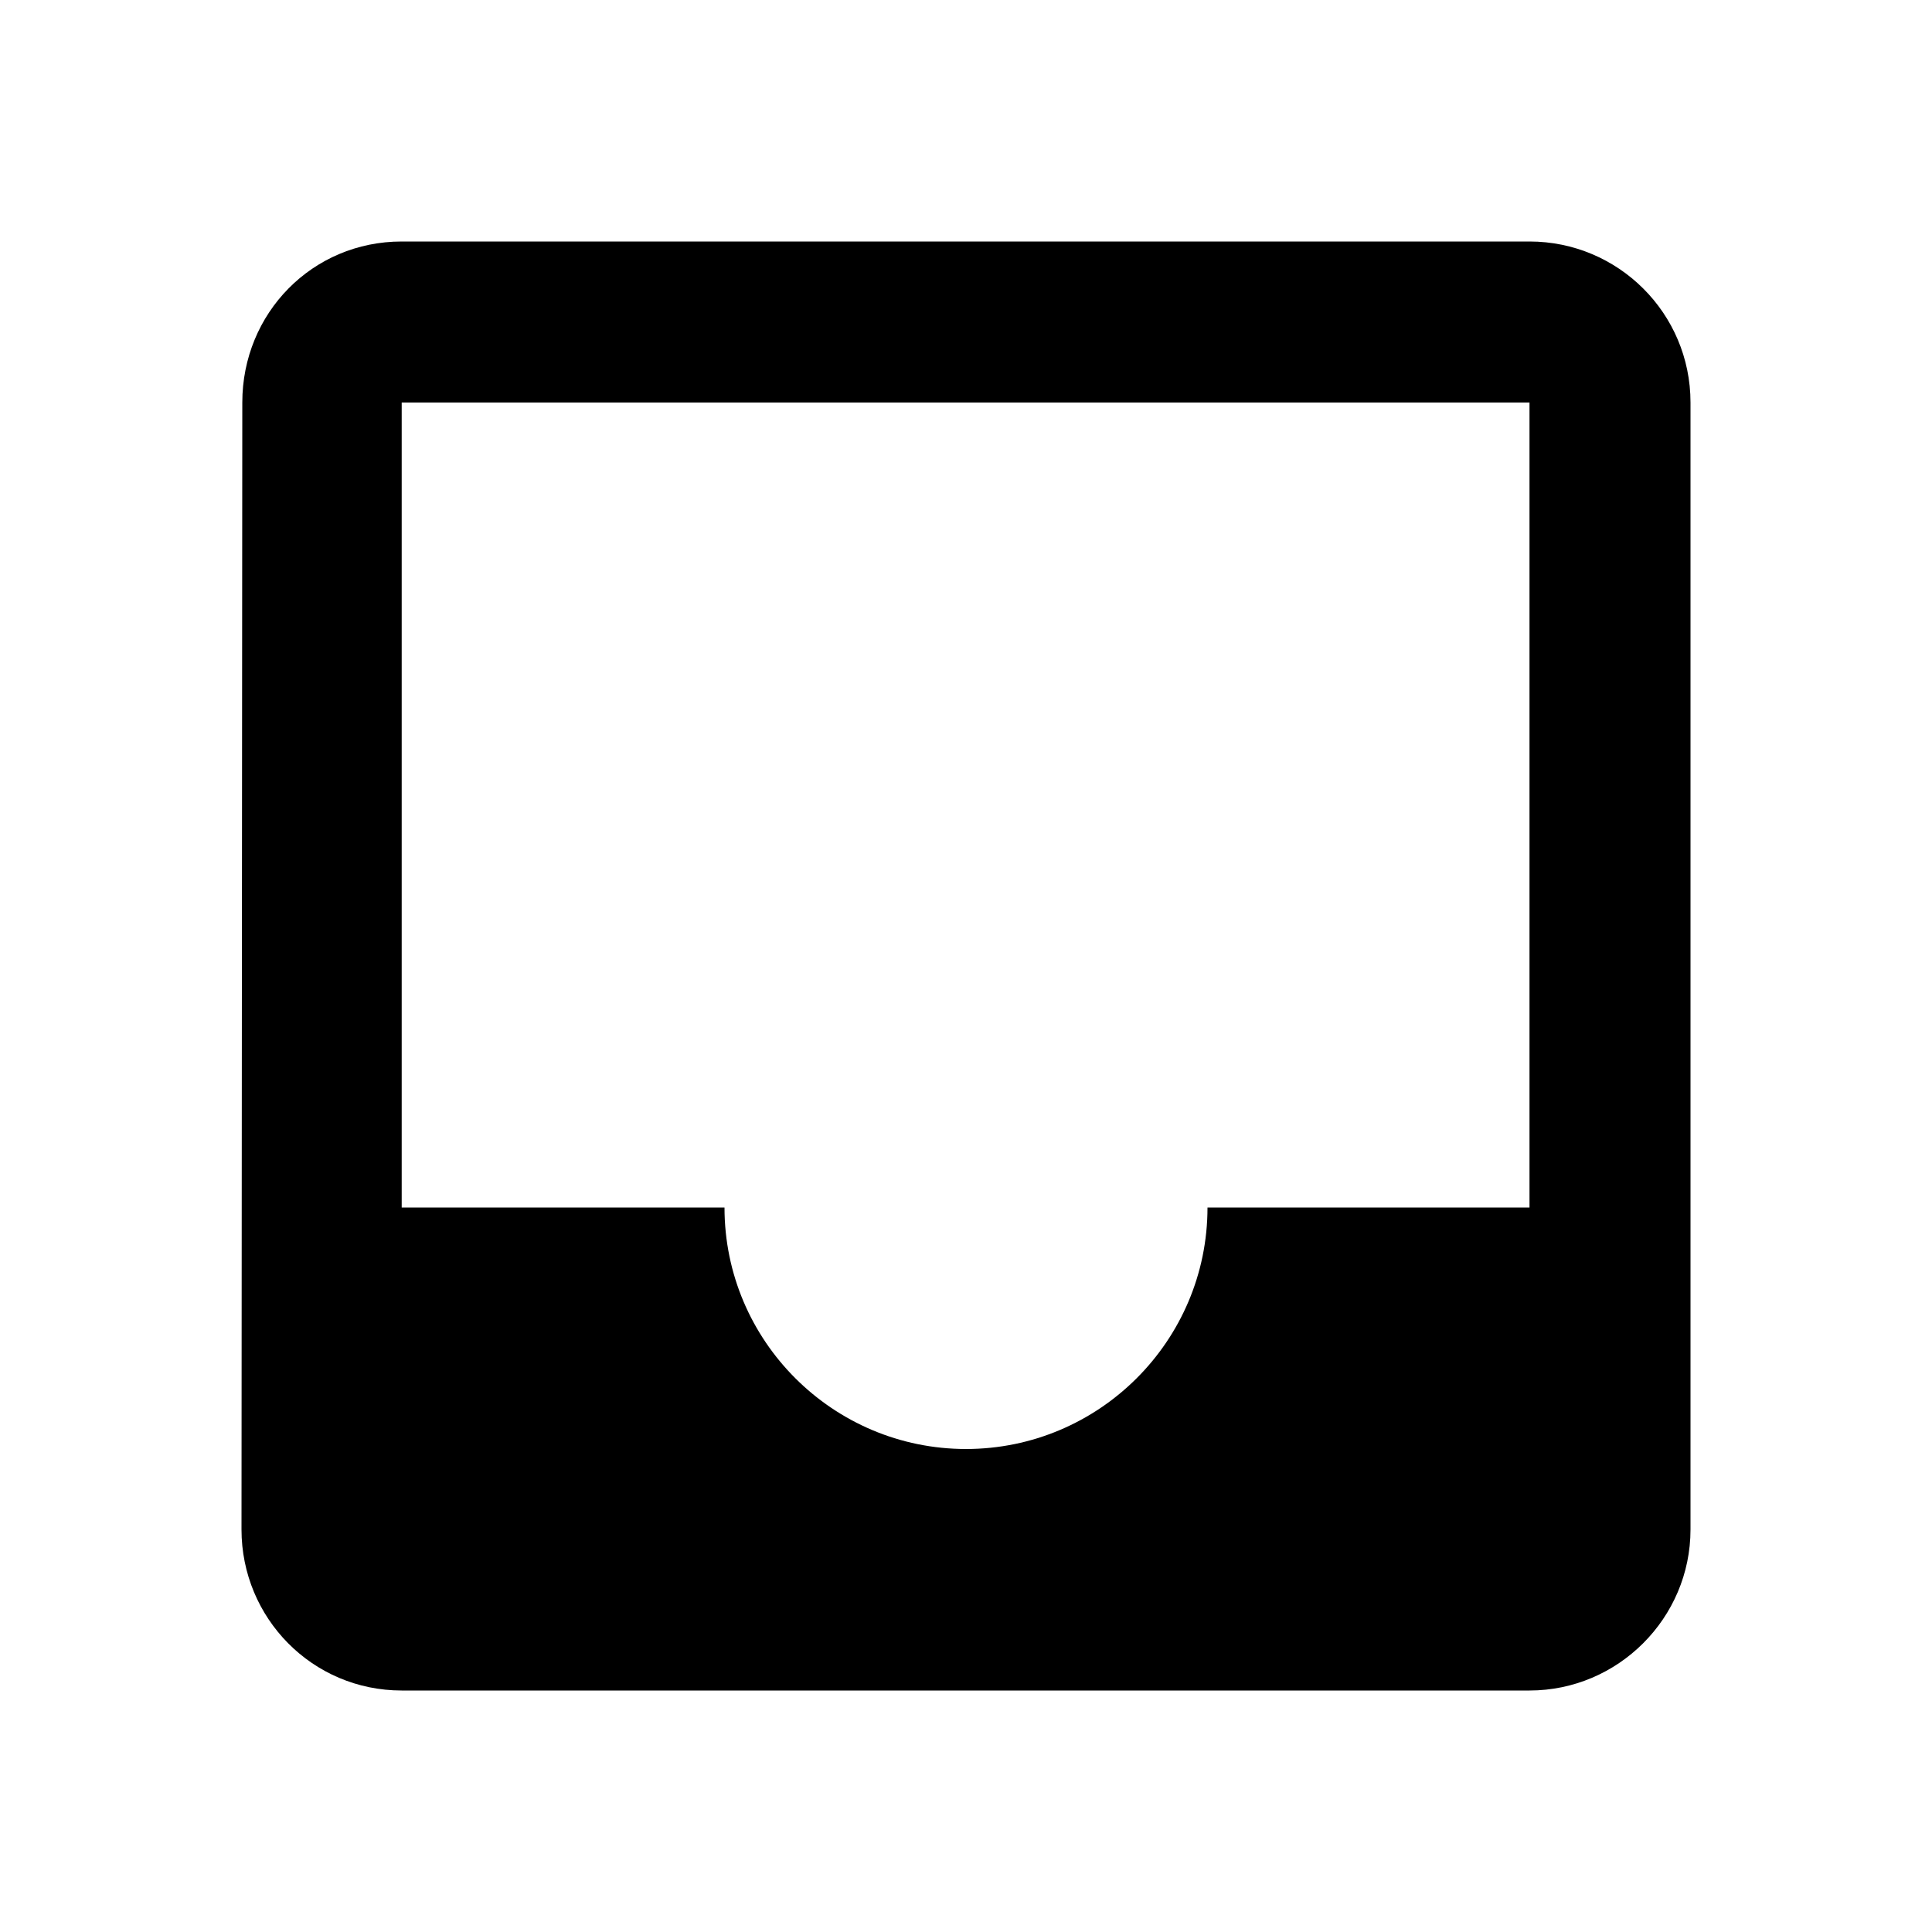
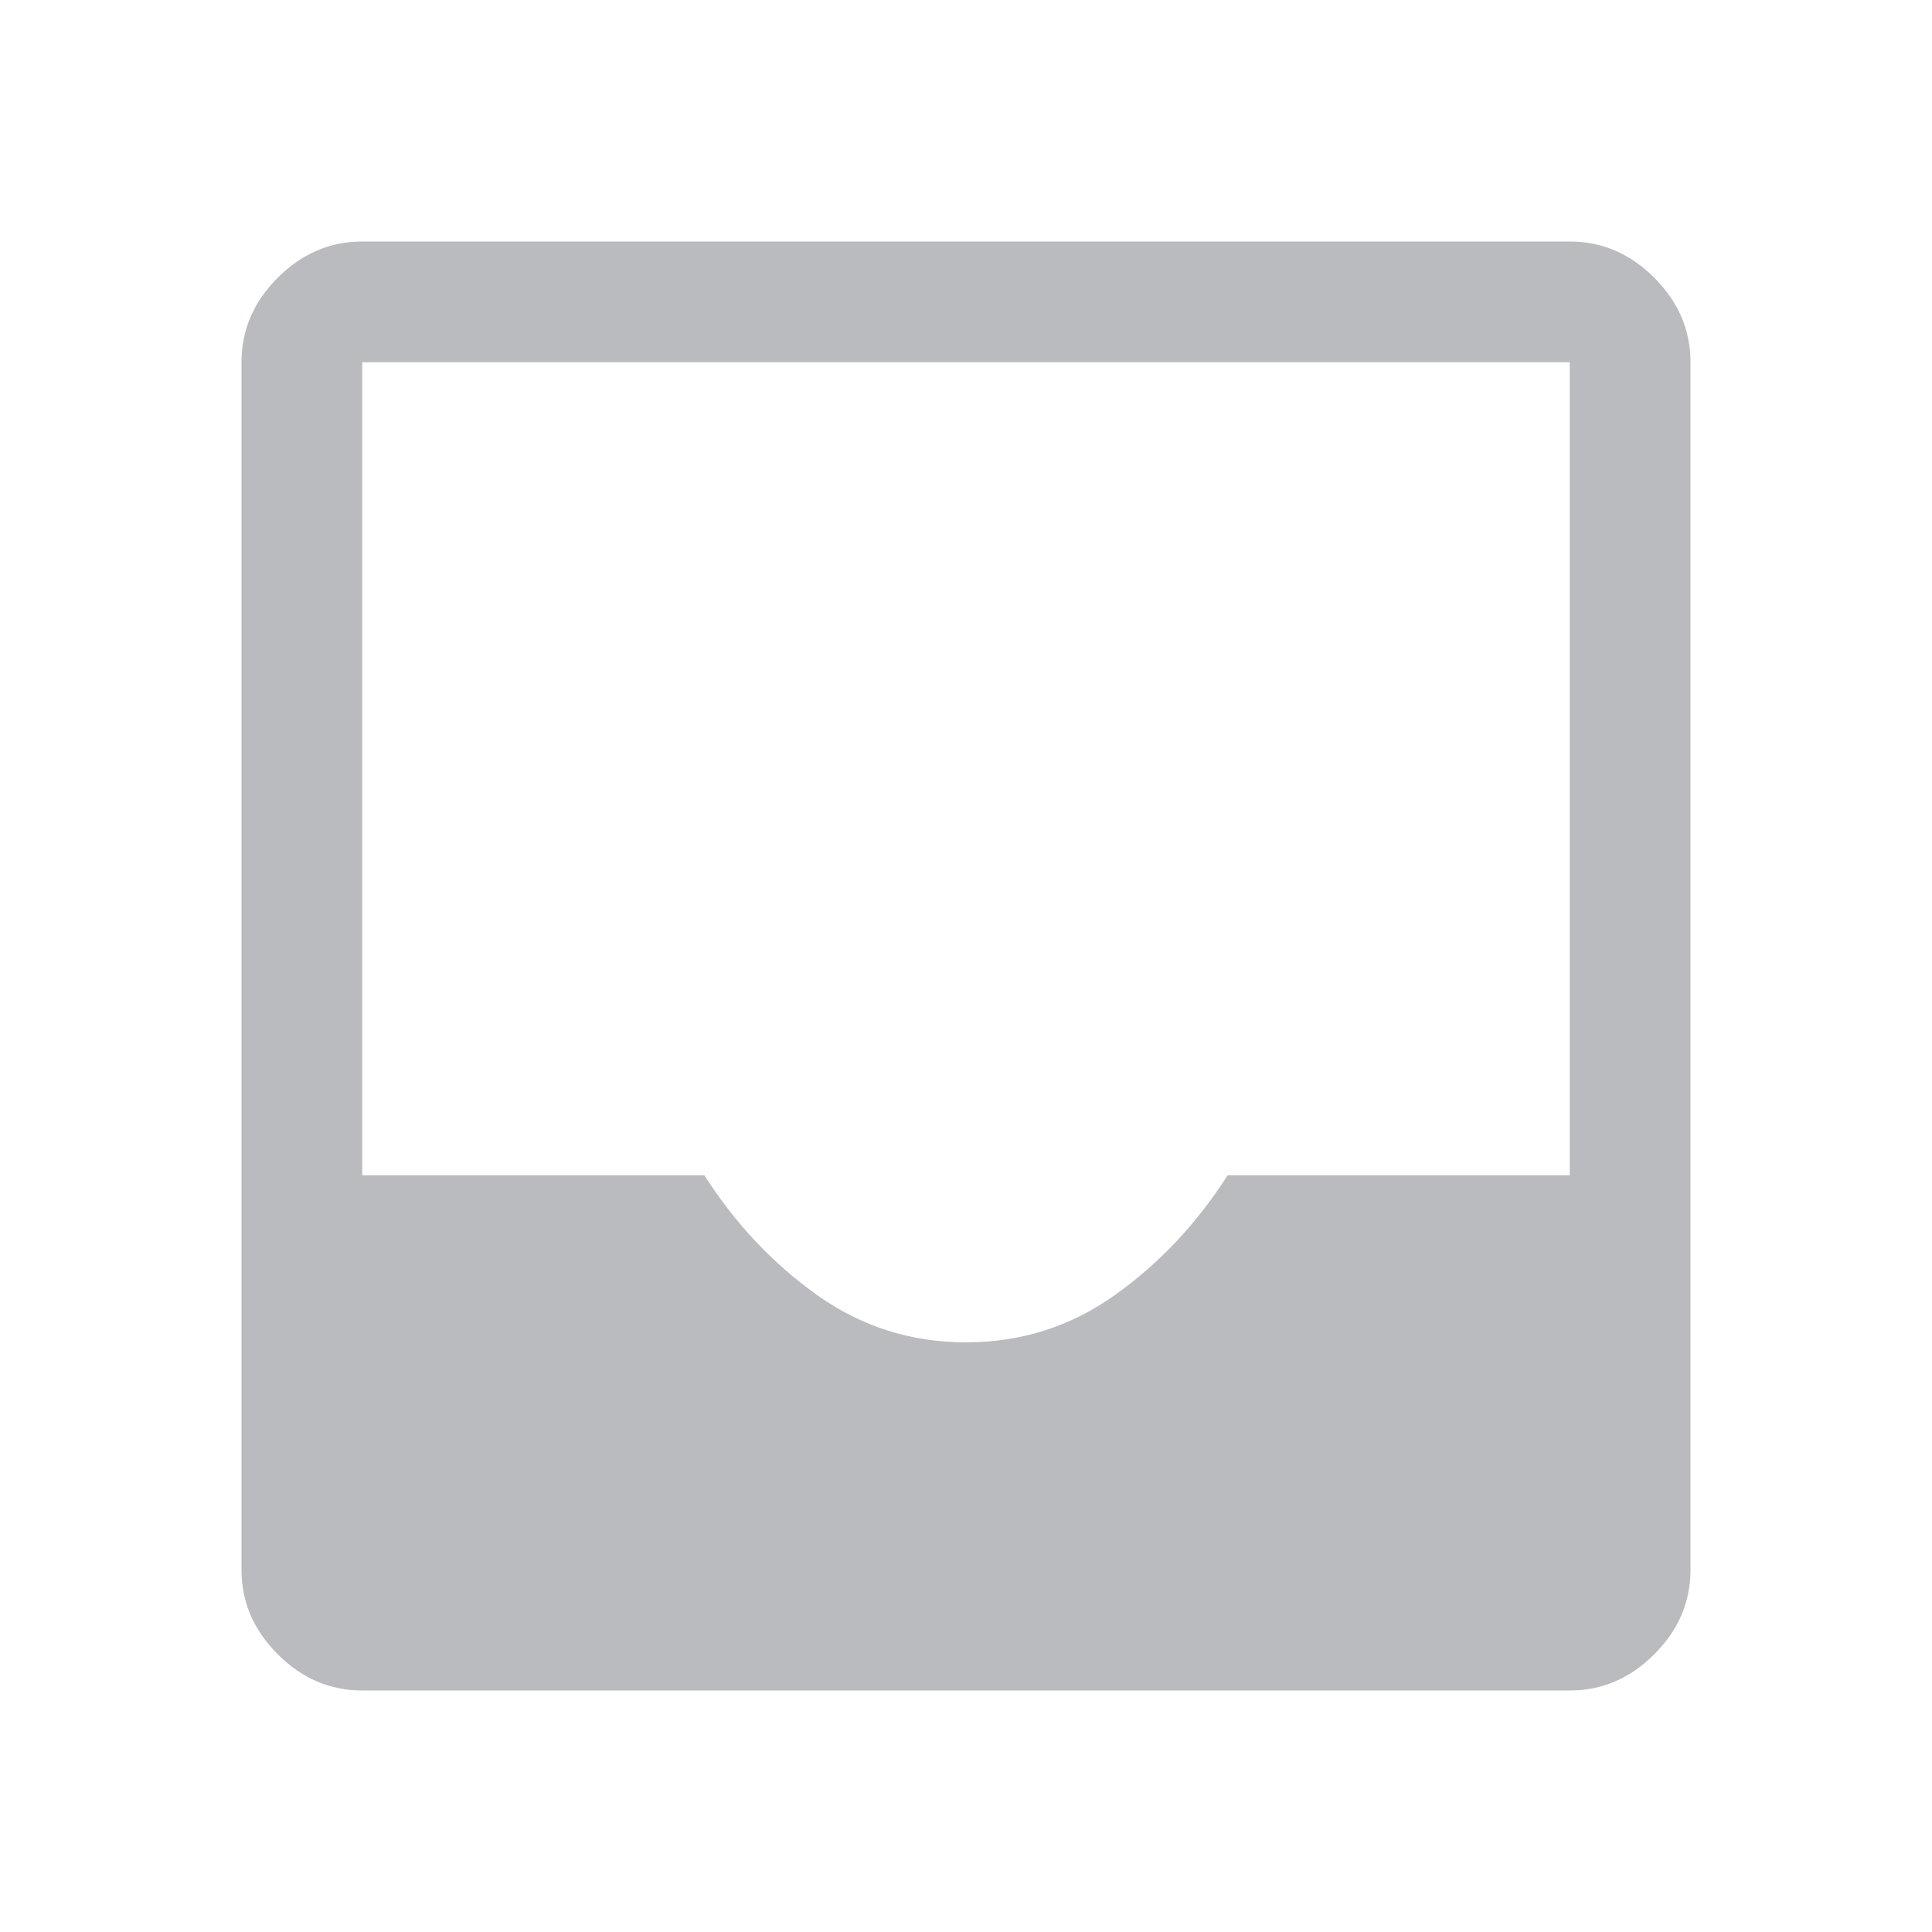
- <svg aria-hidden="false" viewBox="0 0 24 24" fill="currentColor">
-   <path d="M19 3H4.99C3.88 3 3.01 3.89 3.01 5L3 19C3 20.1 3.88 21 4.99 21H19C20.1 21 21 20.1 21 19V5C21 3.89 20.1 3 19 3ZM19 15H15C15 16.66 13.65 18 12 18C10.35 18 9 16.66 9 15H4.99V5H19V15Z" fill="currentColor" />
+ <svg xmlns="http://www.w3.org/2000/svg" height="48" width="48" fill="#b9bbbe">
+   <path d="M9 42q-1.2 0-2.1-.9Q6 40.2 6 39V9q0-1.2.9-2.1Q7.8 6 9 6h30q1.2 0 2.1.9.9.9.9 2.1v30q0 1.2-.9 2.1-.9.9-2.1.9Zm15-8.65q2.05 0 3.7-1.175Q29.35 31 30.5 29.2H39V9H9v20.2h8.5q1.15 1.8 2.8 2.975T24 33.35Z" />
</svg>
